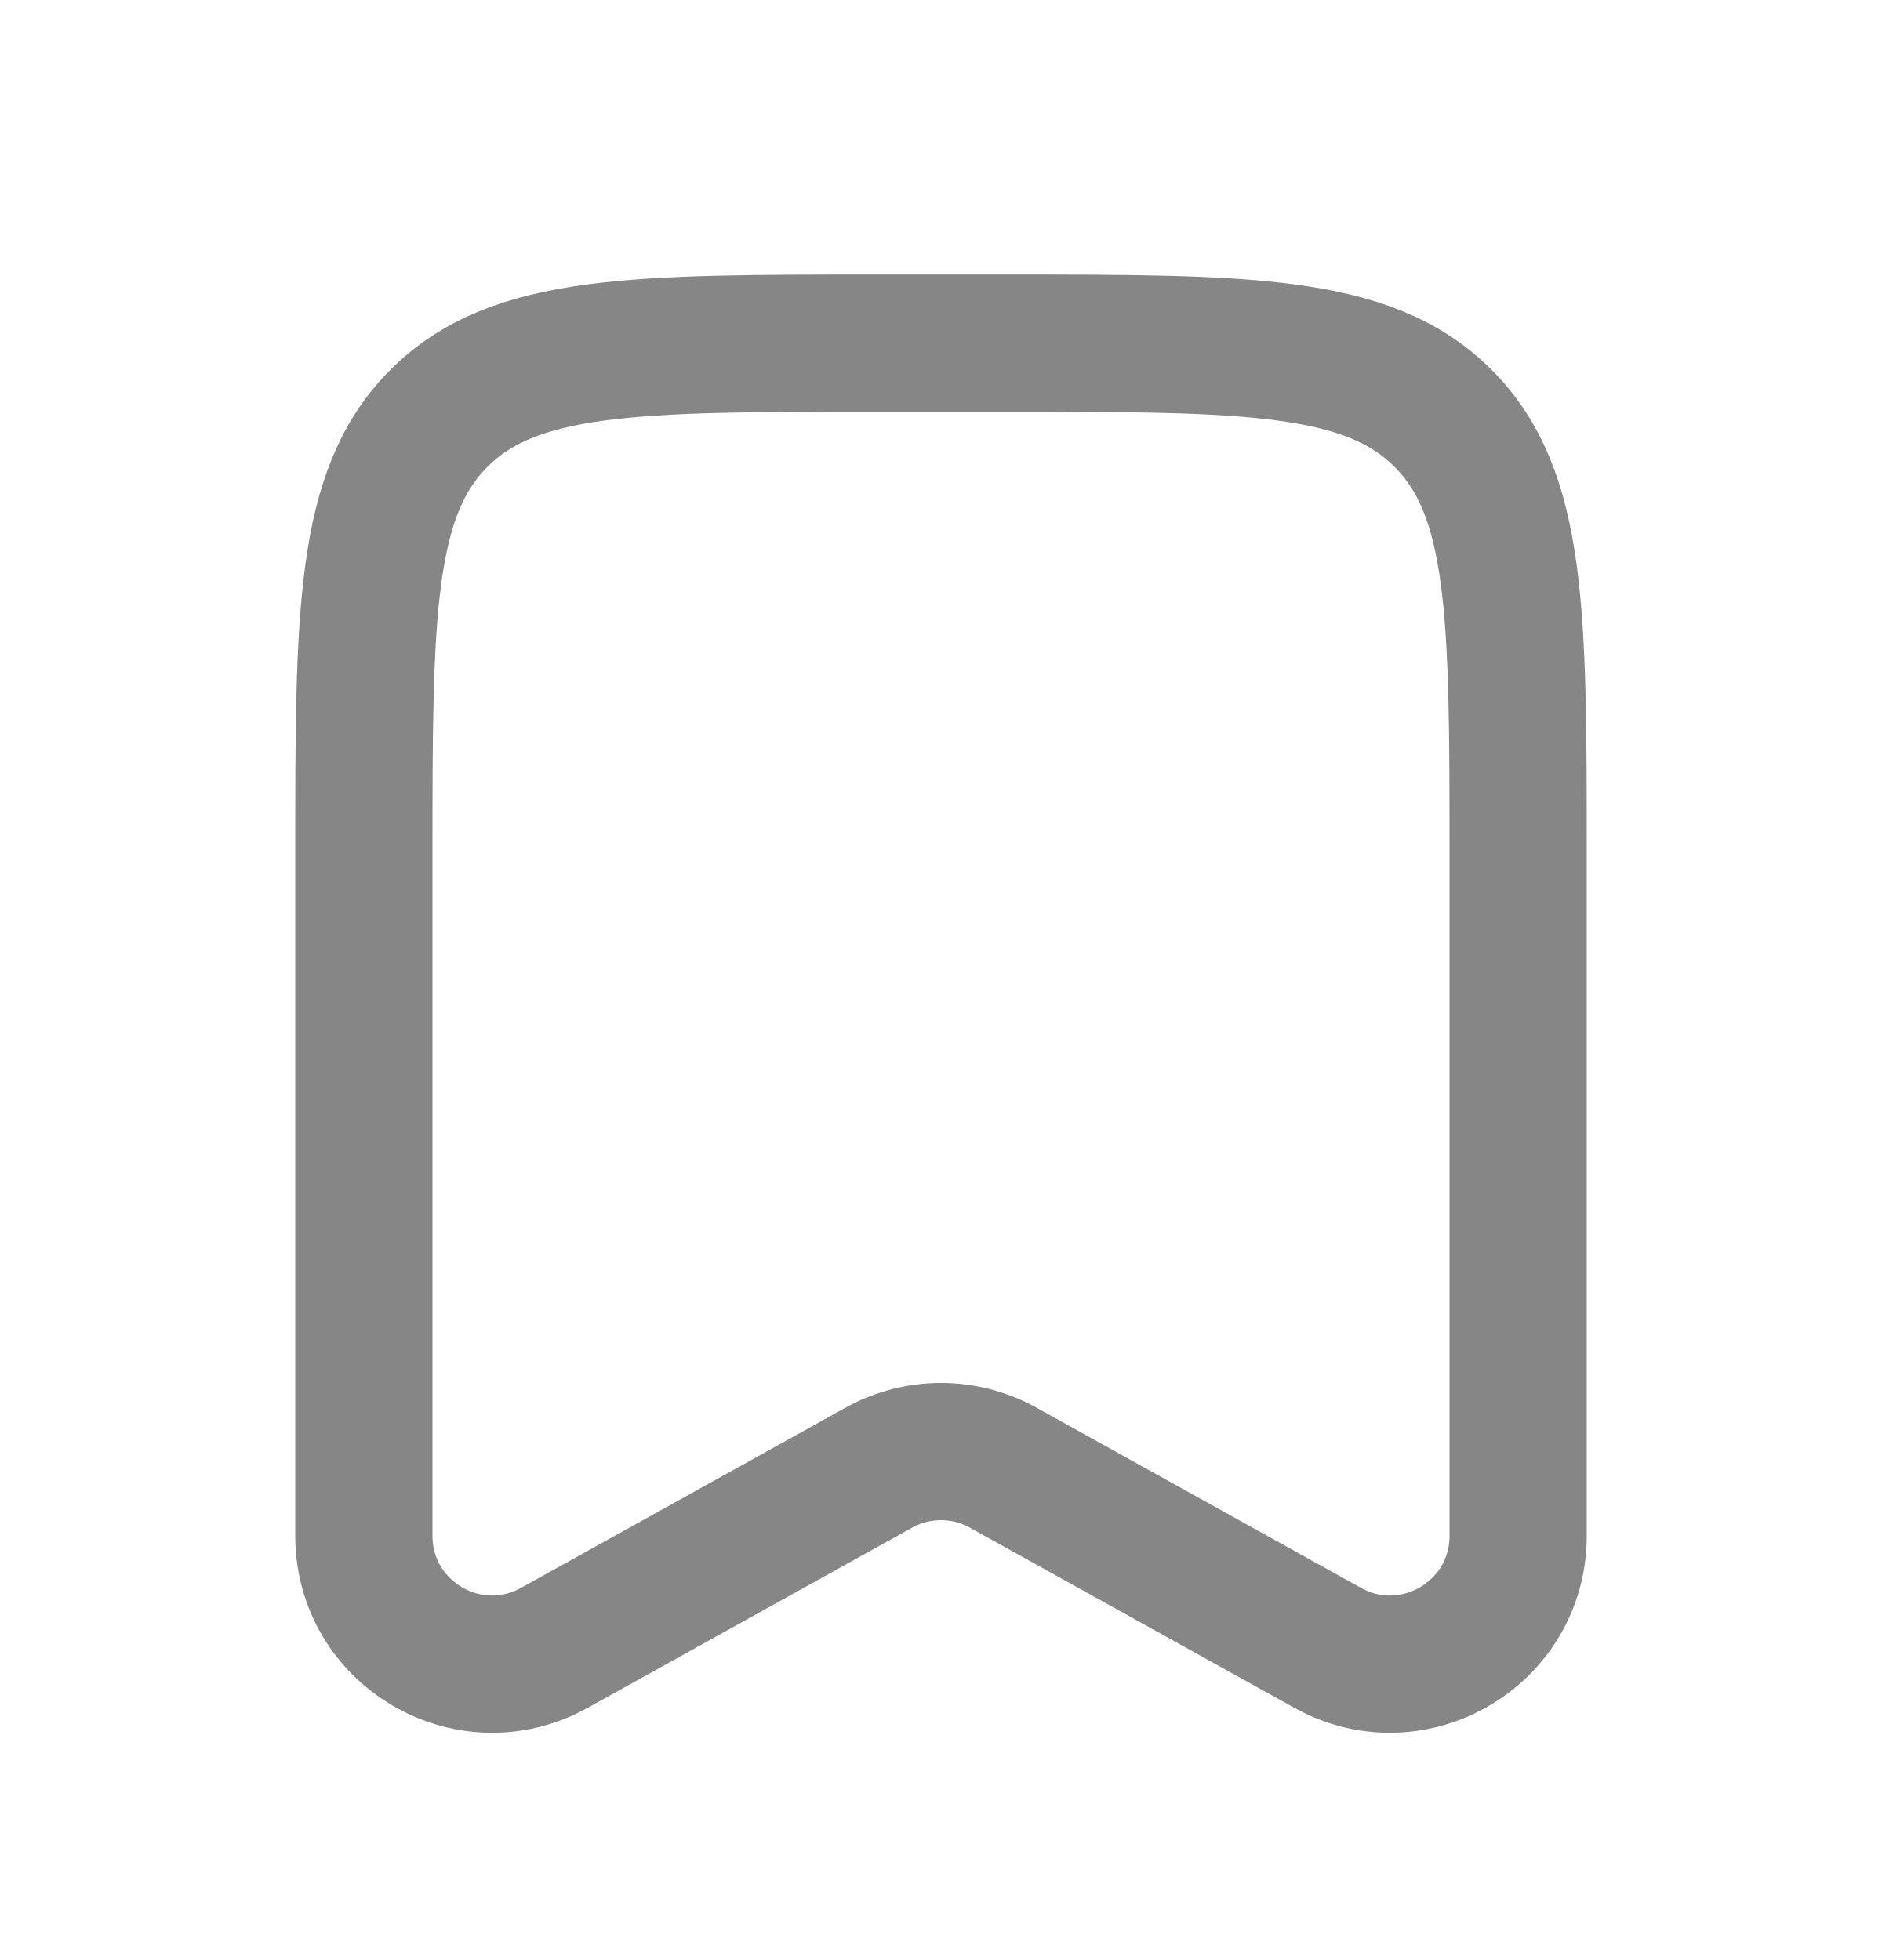
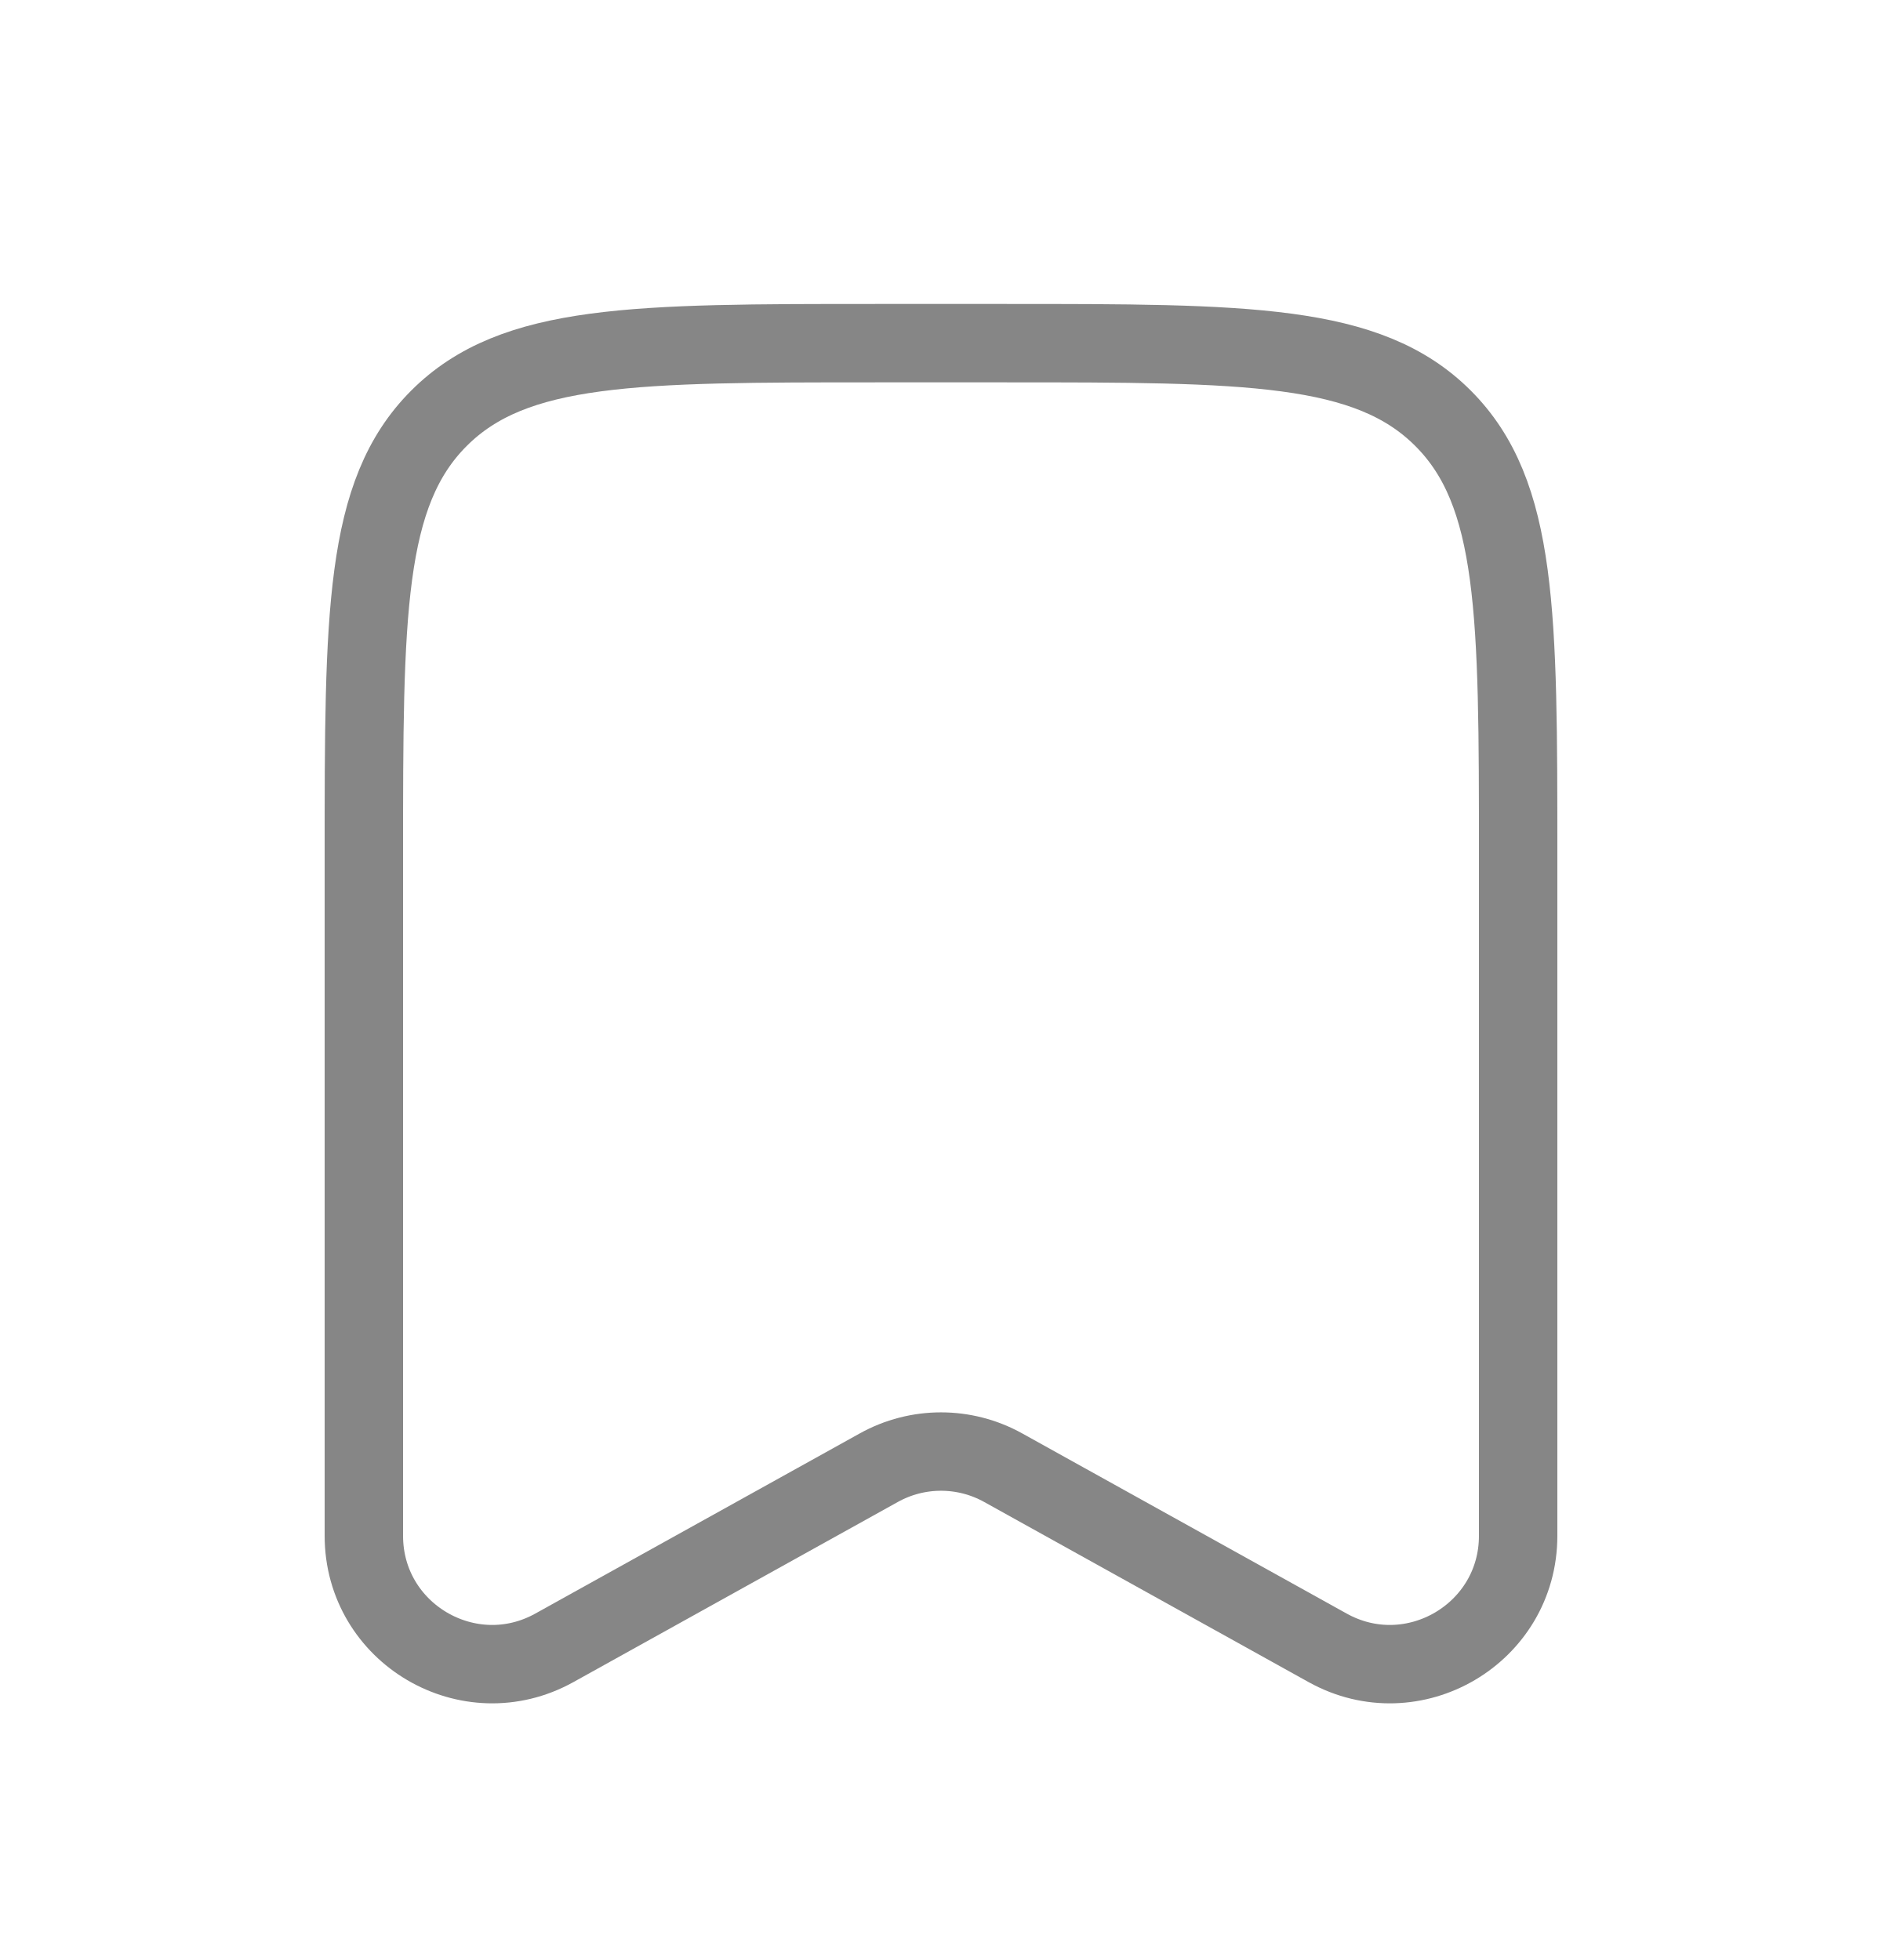
<svg xmlns="http://www.w3.org/2000/svg" width="24" height="25" viewBox="0 0 24 25" fill="none">
-   <path fill-rule="evenodd" clip-rule="evenodd" d="M5.598 5.335C4.64 6.293 4.64 7.835 4.64 10.919V19.589C4.64 20.836 5.98 21.624 7.07 21.018L11.206 18.721C11.7 18.446 12.3 18.446 12.794 18.721L16.93 21.018C18.02 21.624 19.36 20.836 19.36 19.589V10.919C19.36 7.835 19.36 6.293 18.402 5.335C17.444 4.377 15.902 4.377 12.818 4.377H11.182C8.098 4.377 6.556 4.377 5.598 5.335Z" stroke="#868686" stroke-width="1.75" />
+   <path fillRulee="evenodd" clipRule="evenodd" d="M5.598 5.335C4.64 6.293 4.64 7.835 4.64 10.919V19.589C4.64 20.836 5.98 21.624 7.07 21.018L11.206 18.721C11.7 18.446 12.3 18.446 12.794 18.721L16.93 21.018C18.02 21.624 19.36 20.836 19.36 19.589V10.919C19.36 7.835 19.36 6.293 18.402 5.335C17.444 4.377 15.902 4.377 12.818 4.377H11.182C8.098 4.377 6.556 4.377 5.598 5.335Z" stroke="#868686" strokeWidth="1.75" />
</svg>
